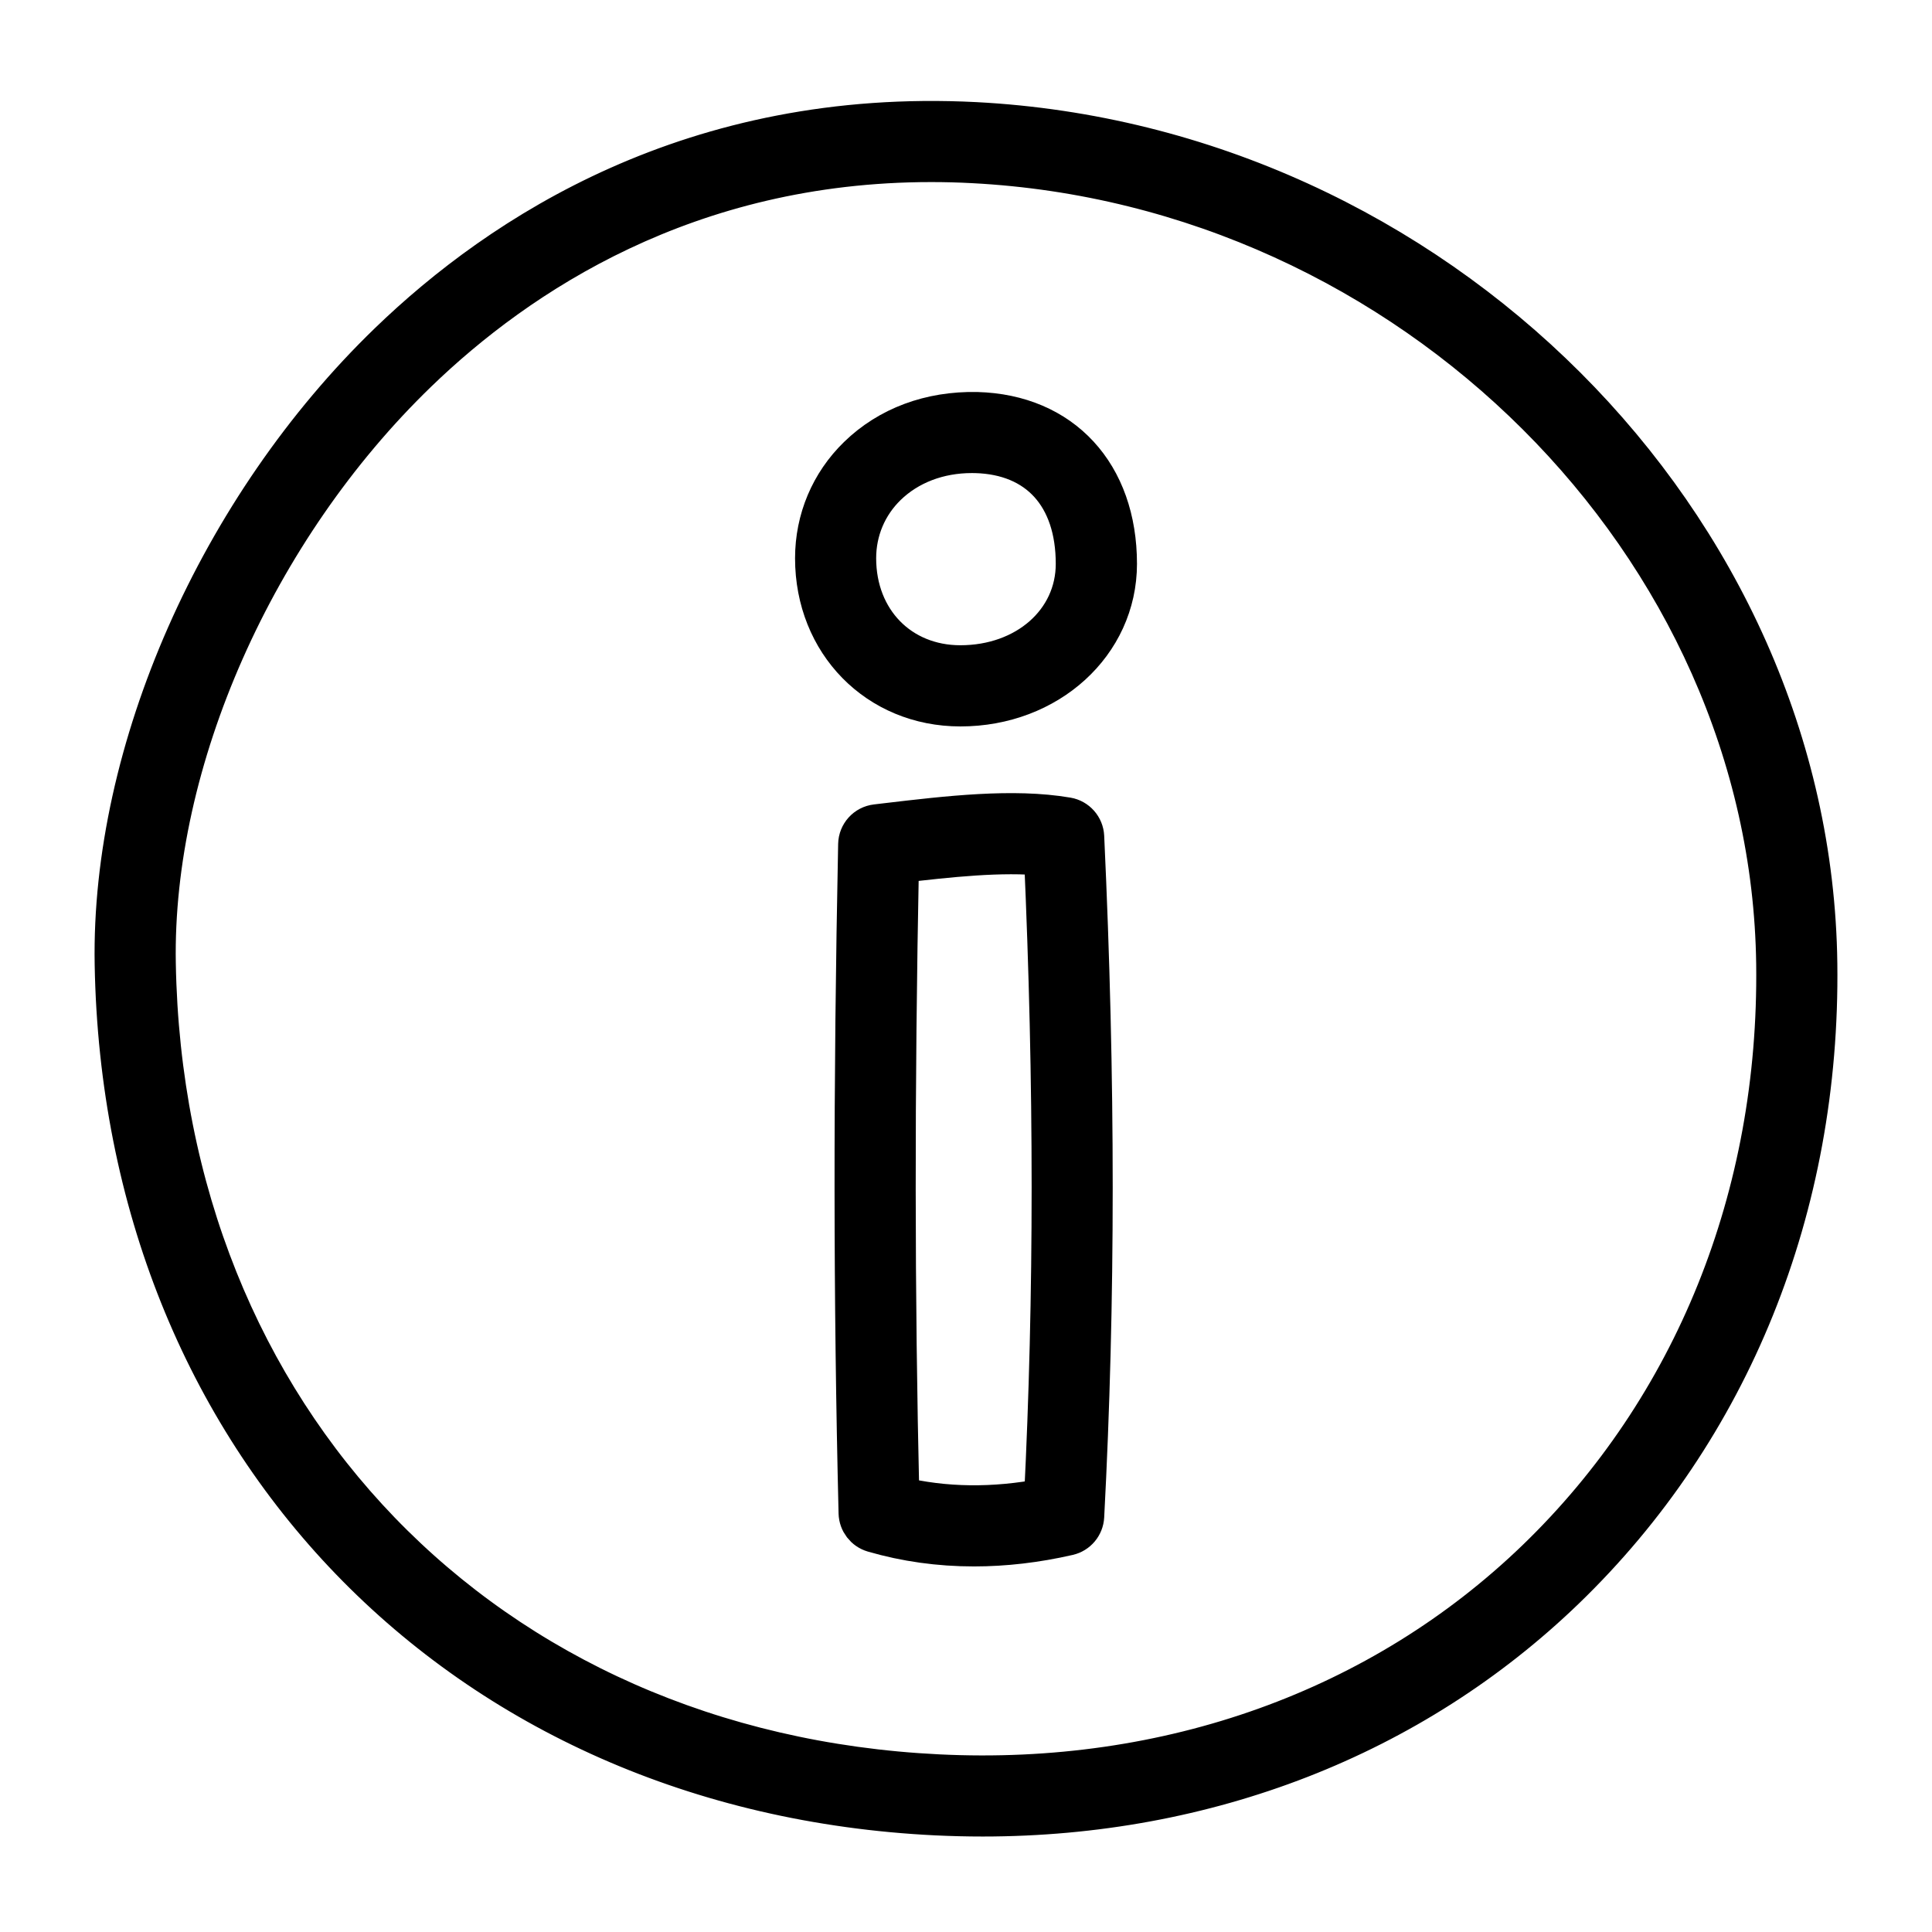
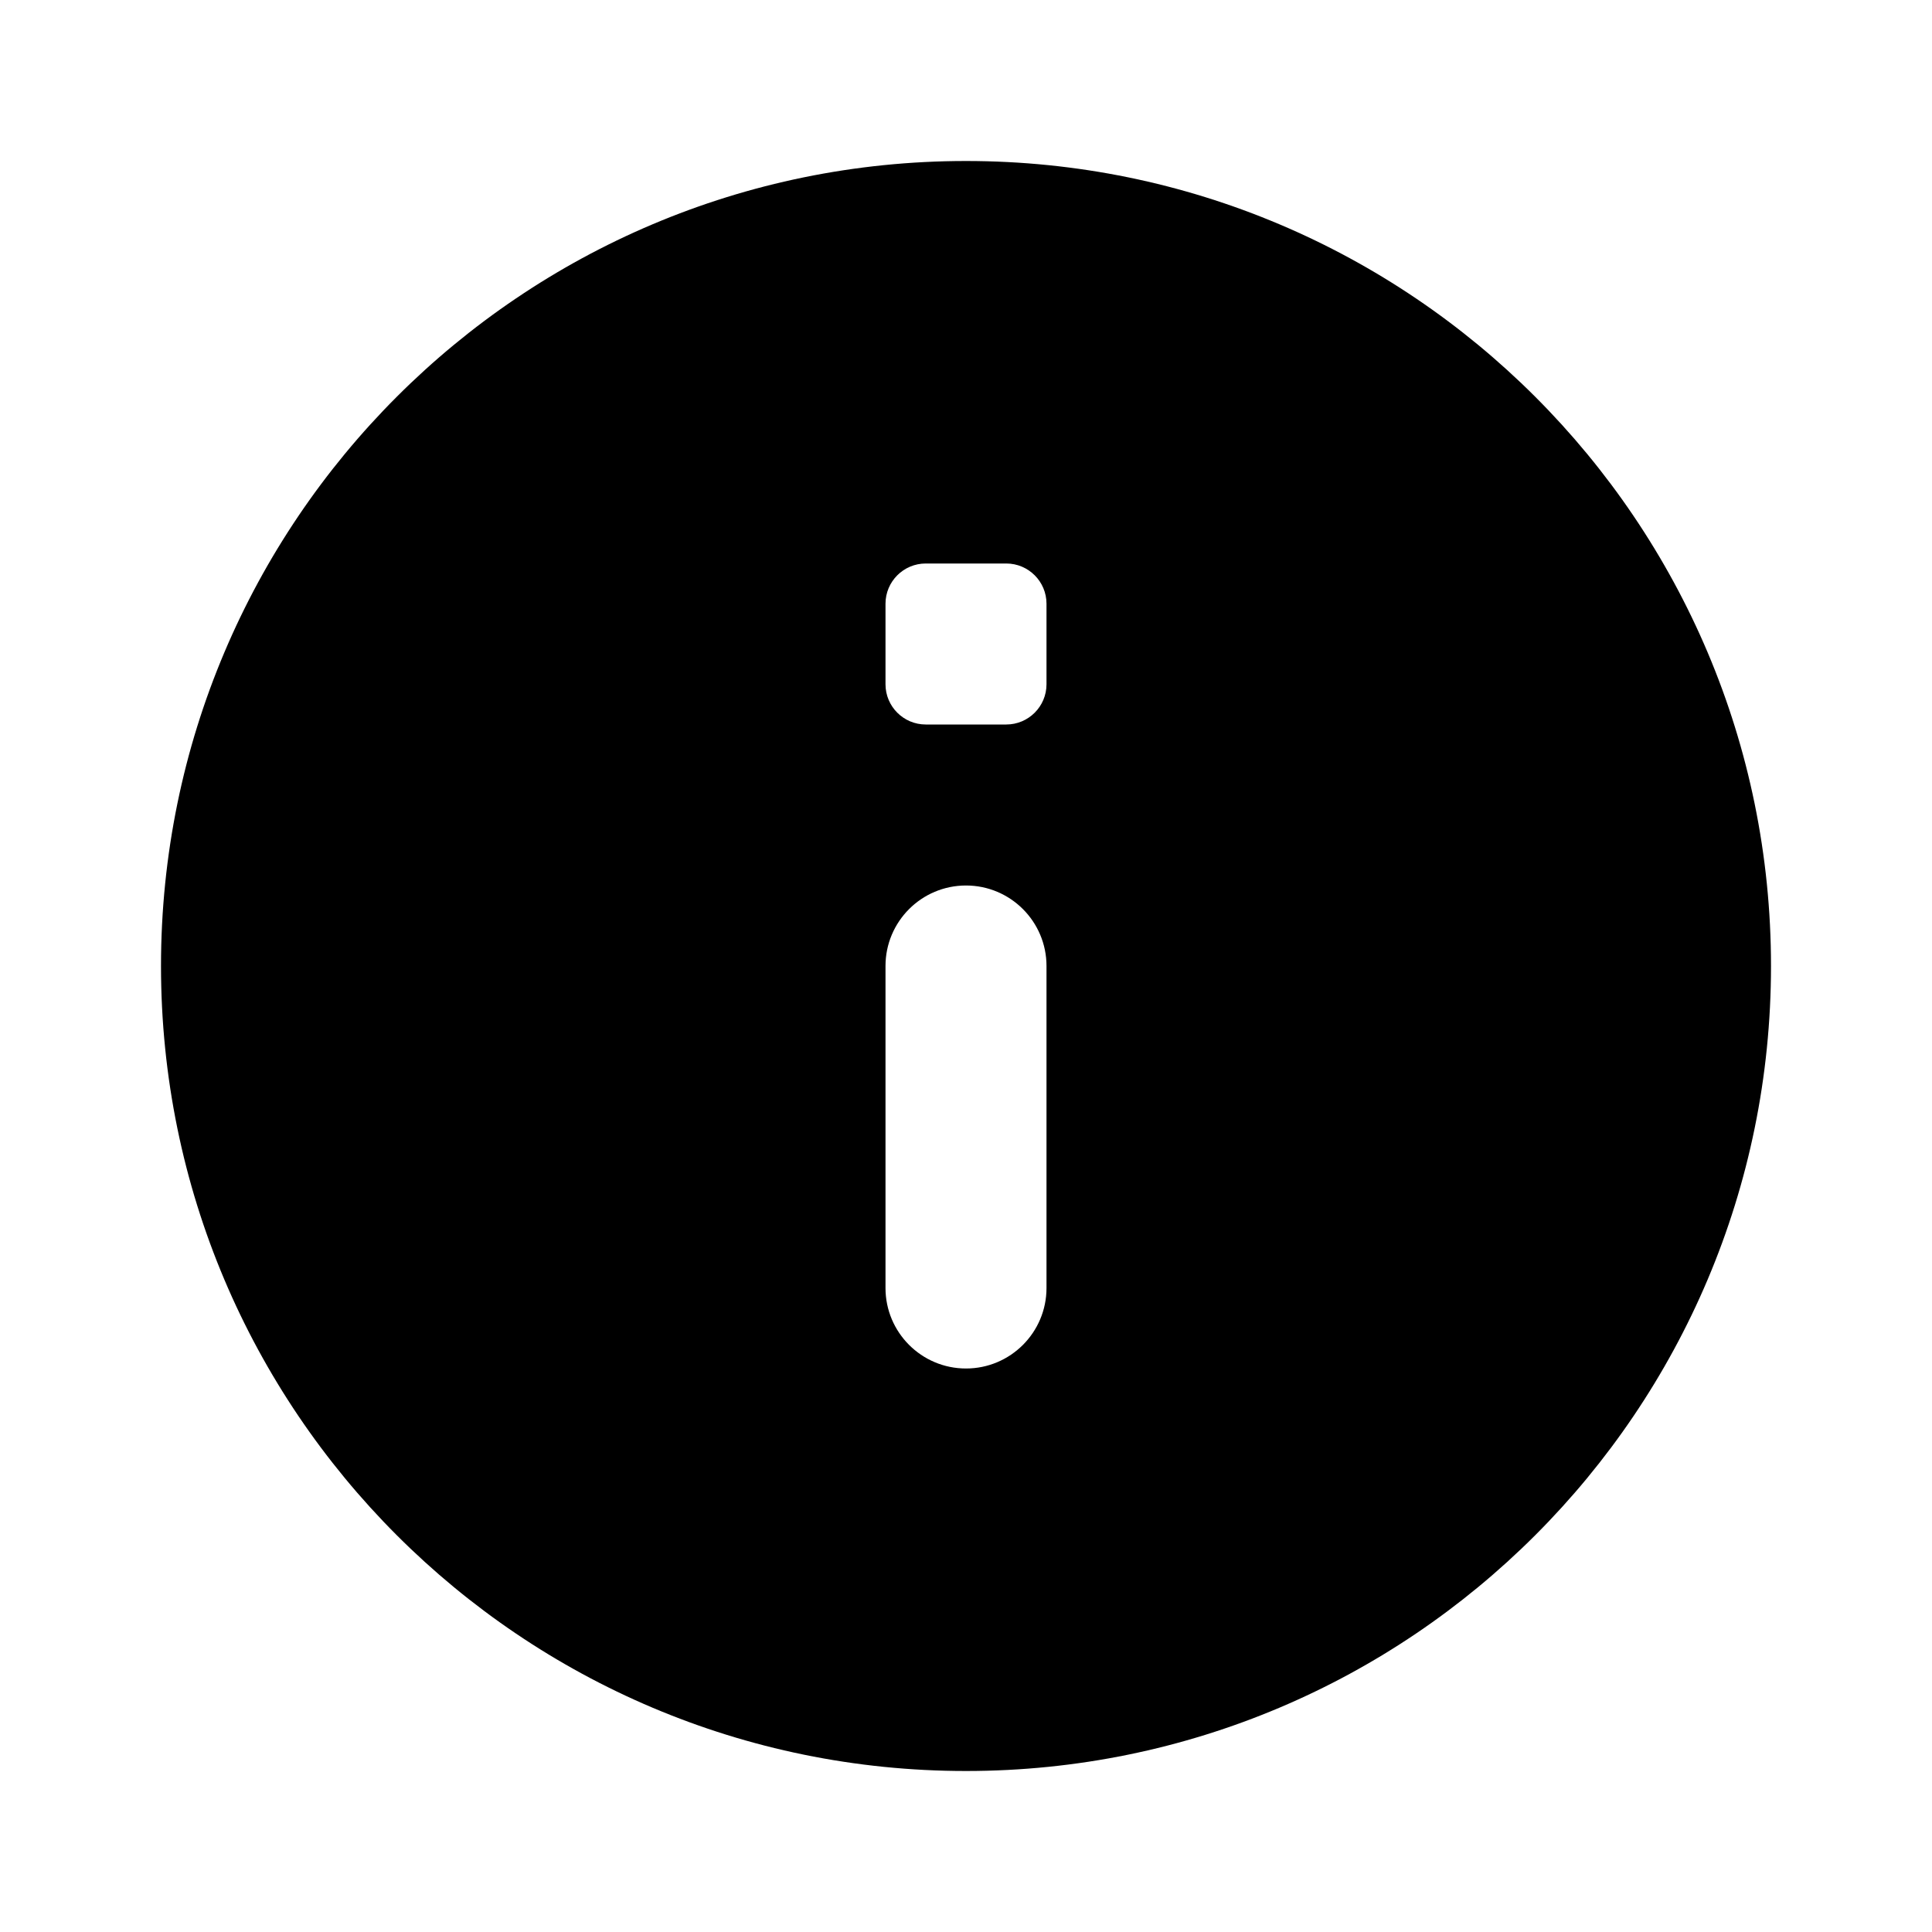
- <svg xmlns="http://www.w3.org/2000/svg" viewBox="0 0 50 50">
-   <path stroke="#000" stroke-width="1.1" stroke-linejoin="round" d="M24.855,18.25c-2.126,0-3.729-1.634-3.729-3.802c0-0.996,0.391-1.925,1.102-2.616c0.784-0.764,1.854-1.161,3.051-1.137 c2.185,0.058,3.596,1.588,3.596,3.898C28.874,16.643,27.108,18.25,24.855,18.25z M25.15,11.693c-0.87,0-1.657,0.301-2.226,0.854 c-0.515,0.502-0.799,1.176-0.799,1.9c0,1.624,1.147,2.802,2.729,2.802c1.721,0,3.019-1.142,3.019-2.657 c0-1.771-0.98-2.854-2.623-2.898C25.218,11.694,25.185,11.693,25.15,11.693z" />
-   <path stroke="#000" stroke-width="1.1" stroke-linejoin="round" d="M25.432,46.979c-0.398,0-0.799-0.01-1.201-0.029C11.947,46.352,3.217,37.306,3,24.952 c-0.097-5.506,2.685-11.812,7.085-16.064c2.905-2.807,7.877-6.069,15.154-5.696C37.094,3.809,46.855,13.564,47,24.937 c0.08,6.292-2.238,12.035-6.526,16.172C36.524,44.918,31.221,46.979,25.432,46.979z M24.099,4.162 c-6.315,0-10.703,2.918-13.318,5.445C6.569,13.676,3.907,19.692,4,24.935c0.207,11.802,8.547,20.445,20.279,21.017 c5.966,0.294,11.479-1.684,15.5-5.562c4.088-3.944,6.297-9.427,6.221-15.439C45.862,14.094,36.525,4.781,25.187,4.191 C24.818,4.171,24.455,4.162,24.099,4.162z" />
-   <path stroke="#000" stroke-width="1.1" stroke-linejoin="round" d="M25.206,39.989c-0.896,0-1.762-0.121-2.594-0.363c-0.209-0.061-0.354-0.25-0.36-0.468 c-0.135-5.533-0.138-11.032-0.011-17.307c0.005-0.25,0.193-0.457,0.441-0.486l0.235-0.028c1.623-0.192,3.302-0.39,4.695-0.152 c0.231,0.039,0.404,0.235,0.415,0.469c0.293,6.292,0.293,12.045,0,17.59c-0.012,0.223-0.17,0.412-0.388,0.461 C26.811,39.895,25.997,39.989,25.206,39.989z M27.529,39.218h0.01H27.529z M23.243,38.759c1.194,0.29,2.474,0.306,3.807,0.048 c0.265-5.27,0.265-10.739-0.001-16.69c-1.131-0.116-2.487,0.034-3.816,0.19C23.117,28.246,23.12,33.496,23.243,38.759z" />
+ <svg xmlns="http://www.w3.org/2000/svg" viewBox="0 0 24 24">
+   <path d="M12,2C6.477,2,2,6.477,2,12s4.477,10,10,10s10-4.477,10-10S17.523,2,12,2z M12,17L12,17c-0.552,0-1-0.448-1-1v-4 c0-0.552,0.448-1,1-1h0c0.552,0,1,0.448,1,1v4C13,16.552,12.552,17,12,17z M12.5,9h-1C11.224,9,11,8.776,11,8.5v-1 C11,7.224,11.224,7,11.5,7h1C12.776,7,13,7.224,13,7.5v1C13,8.776,12.776,9,12.5,9z" />
</svg>
